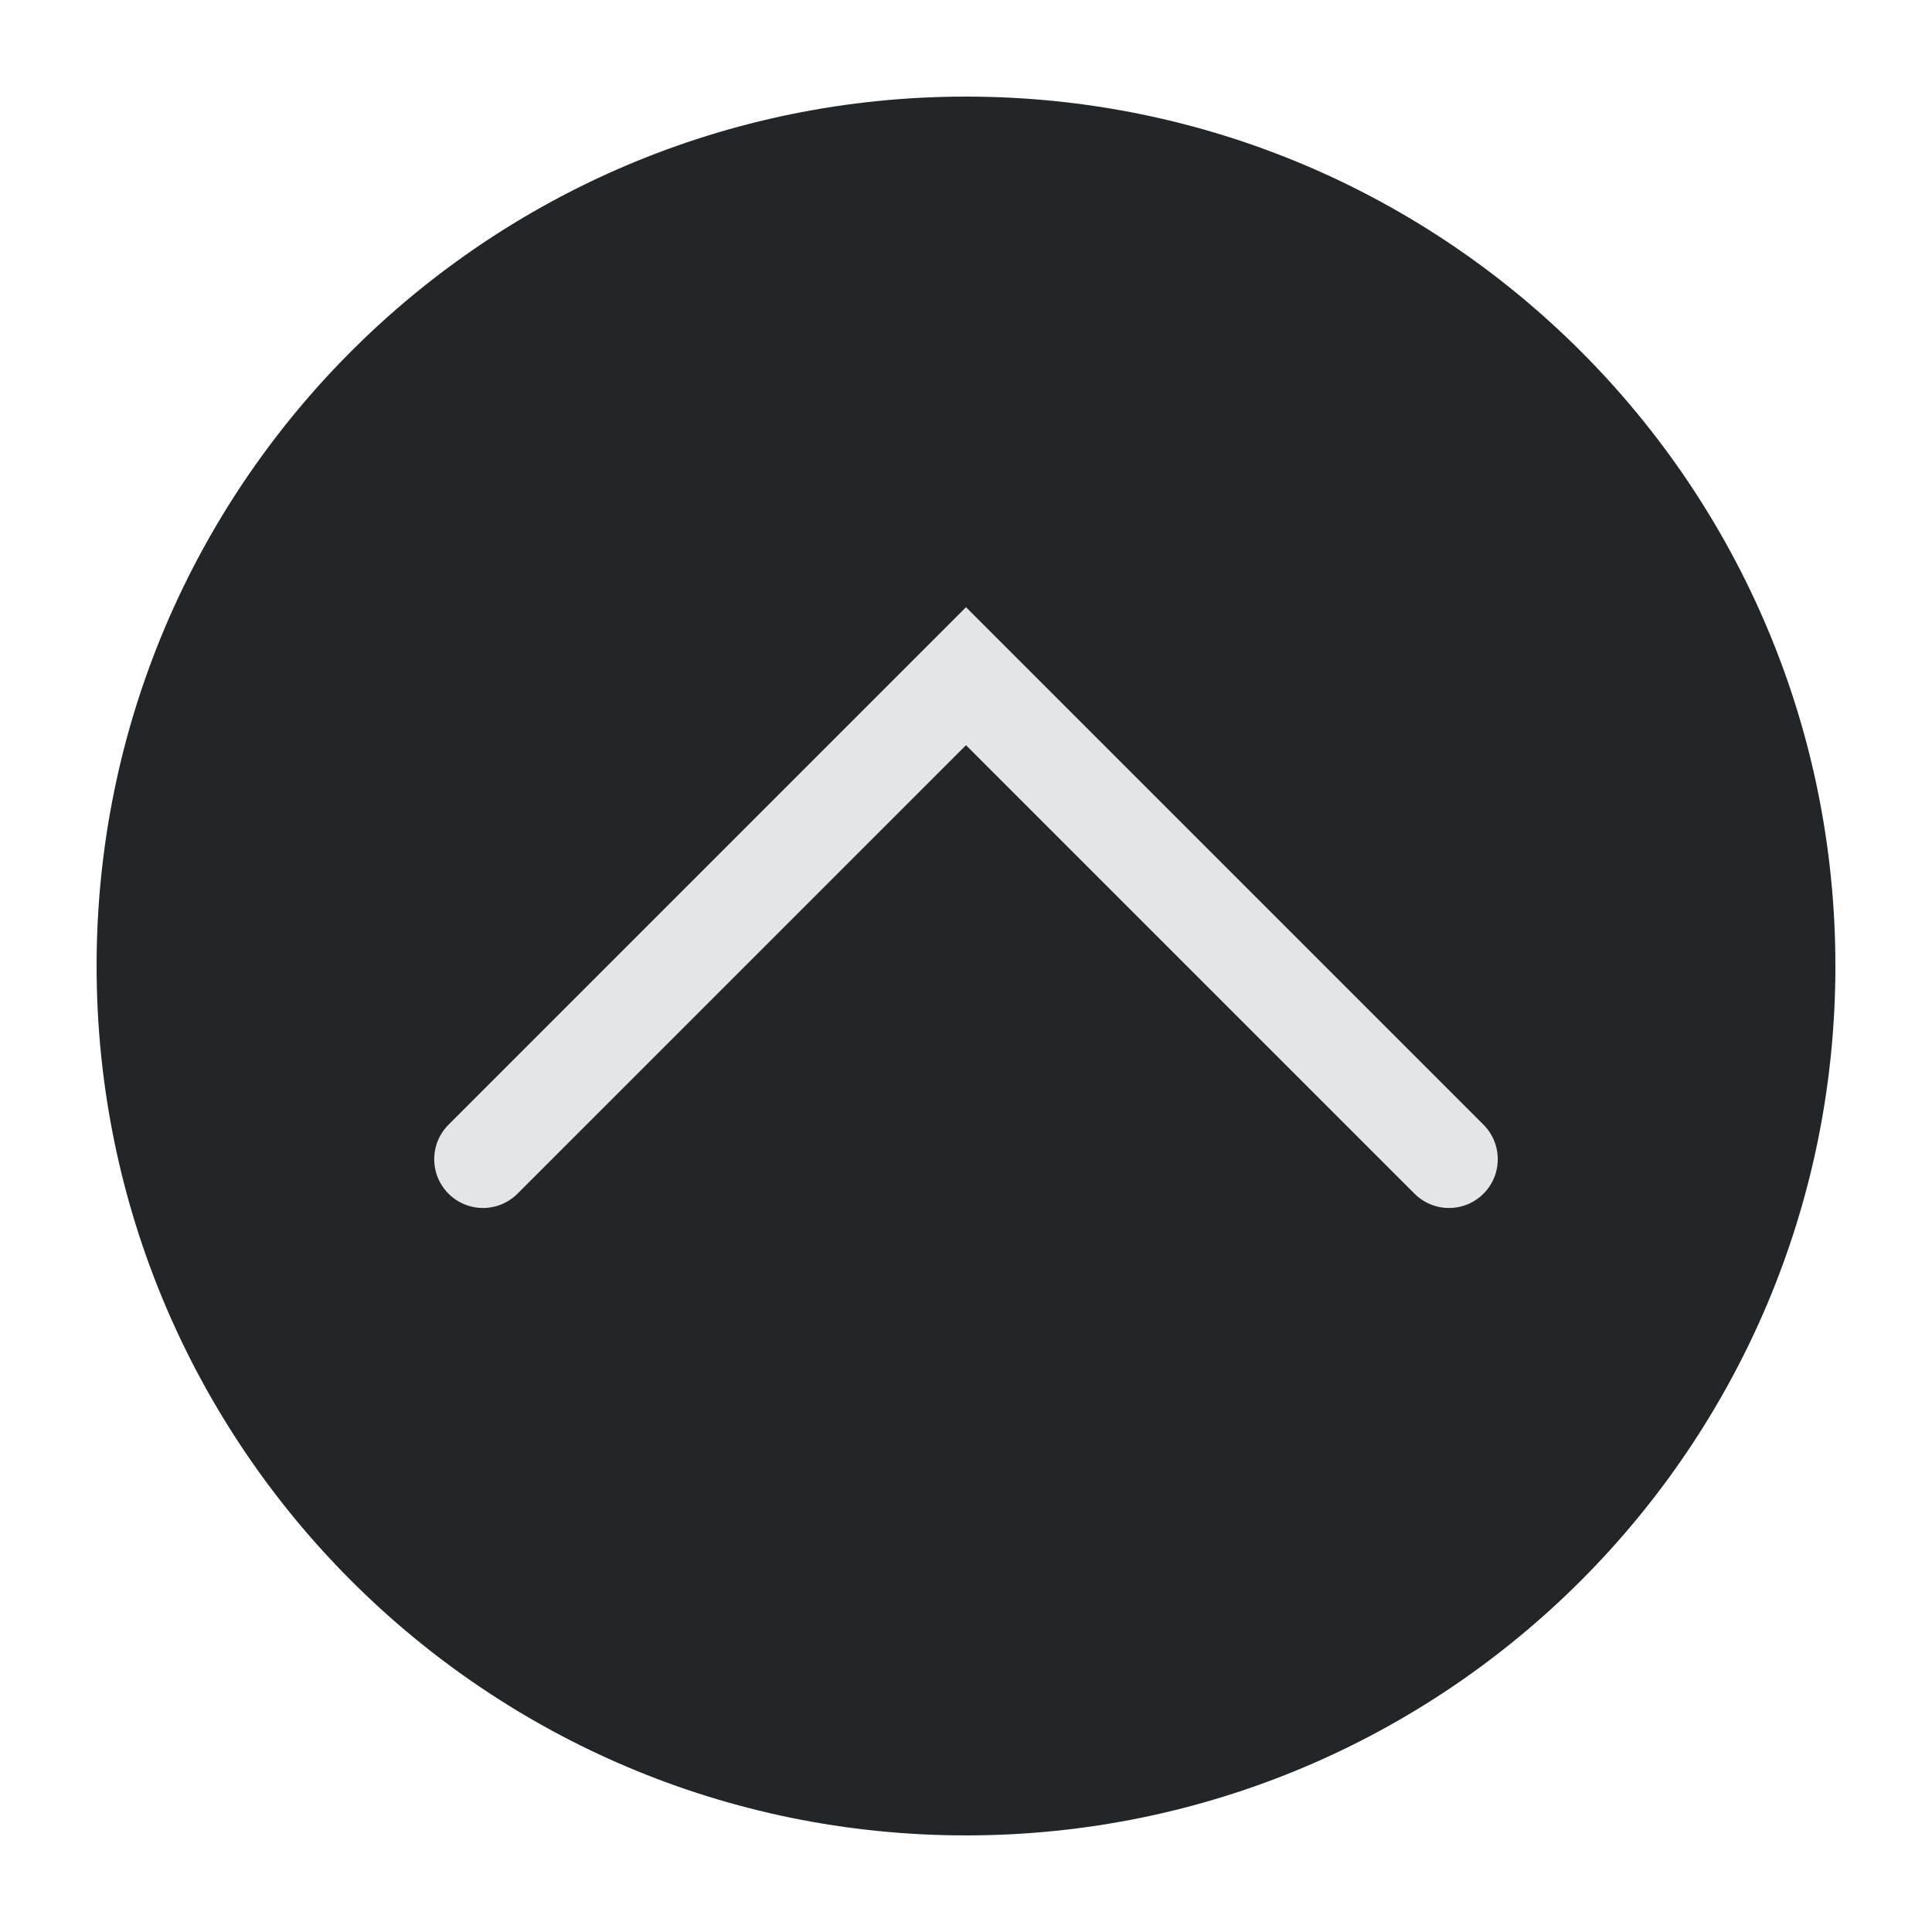
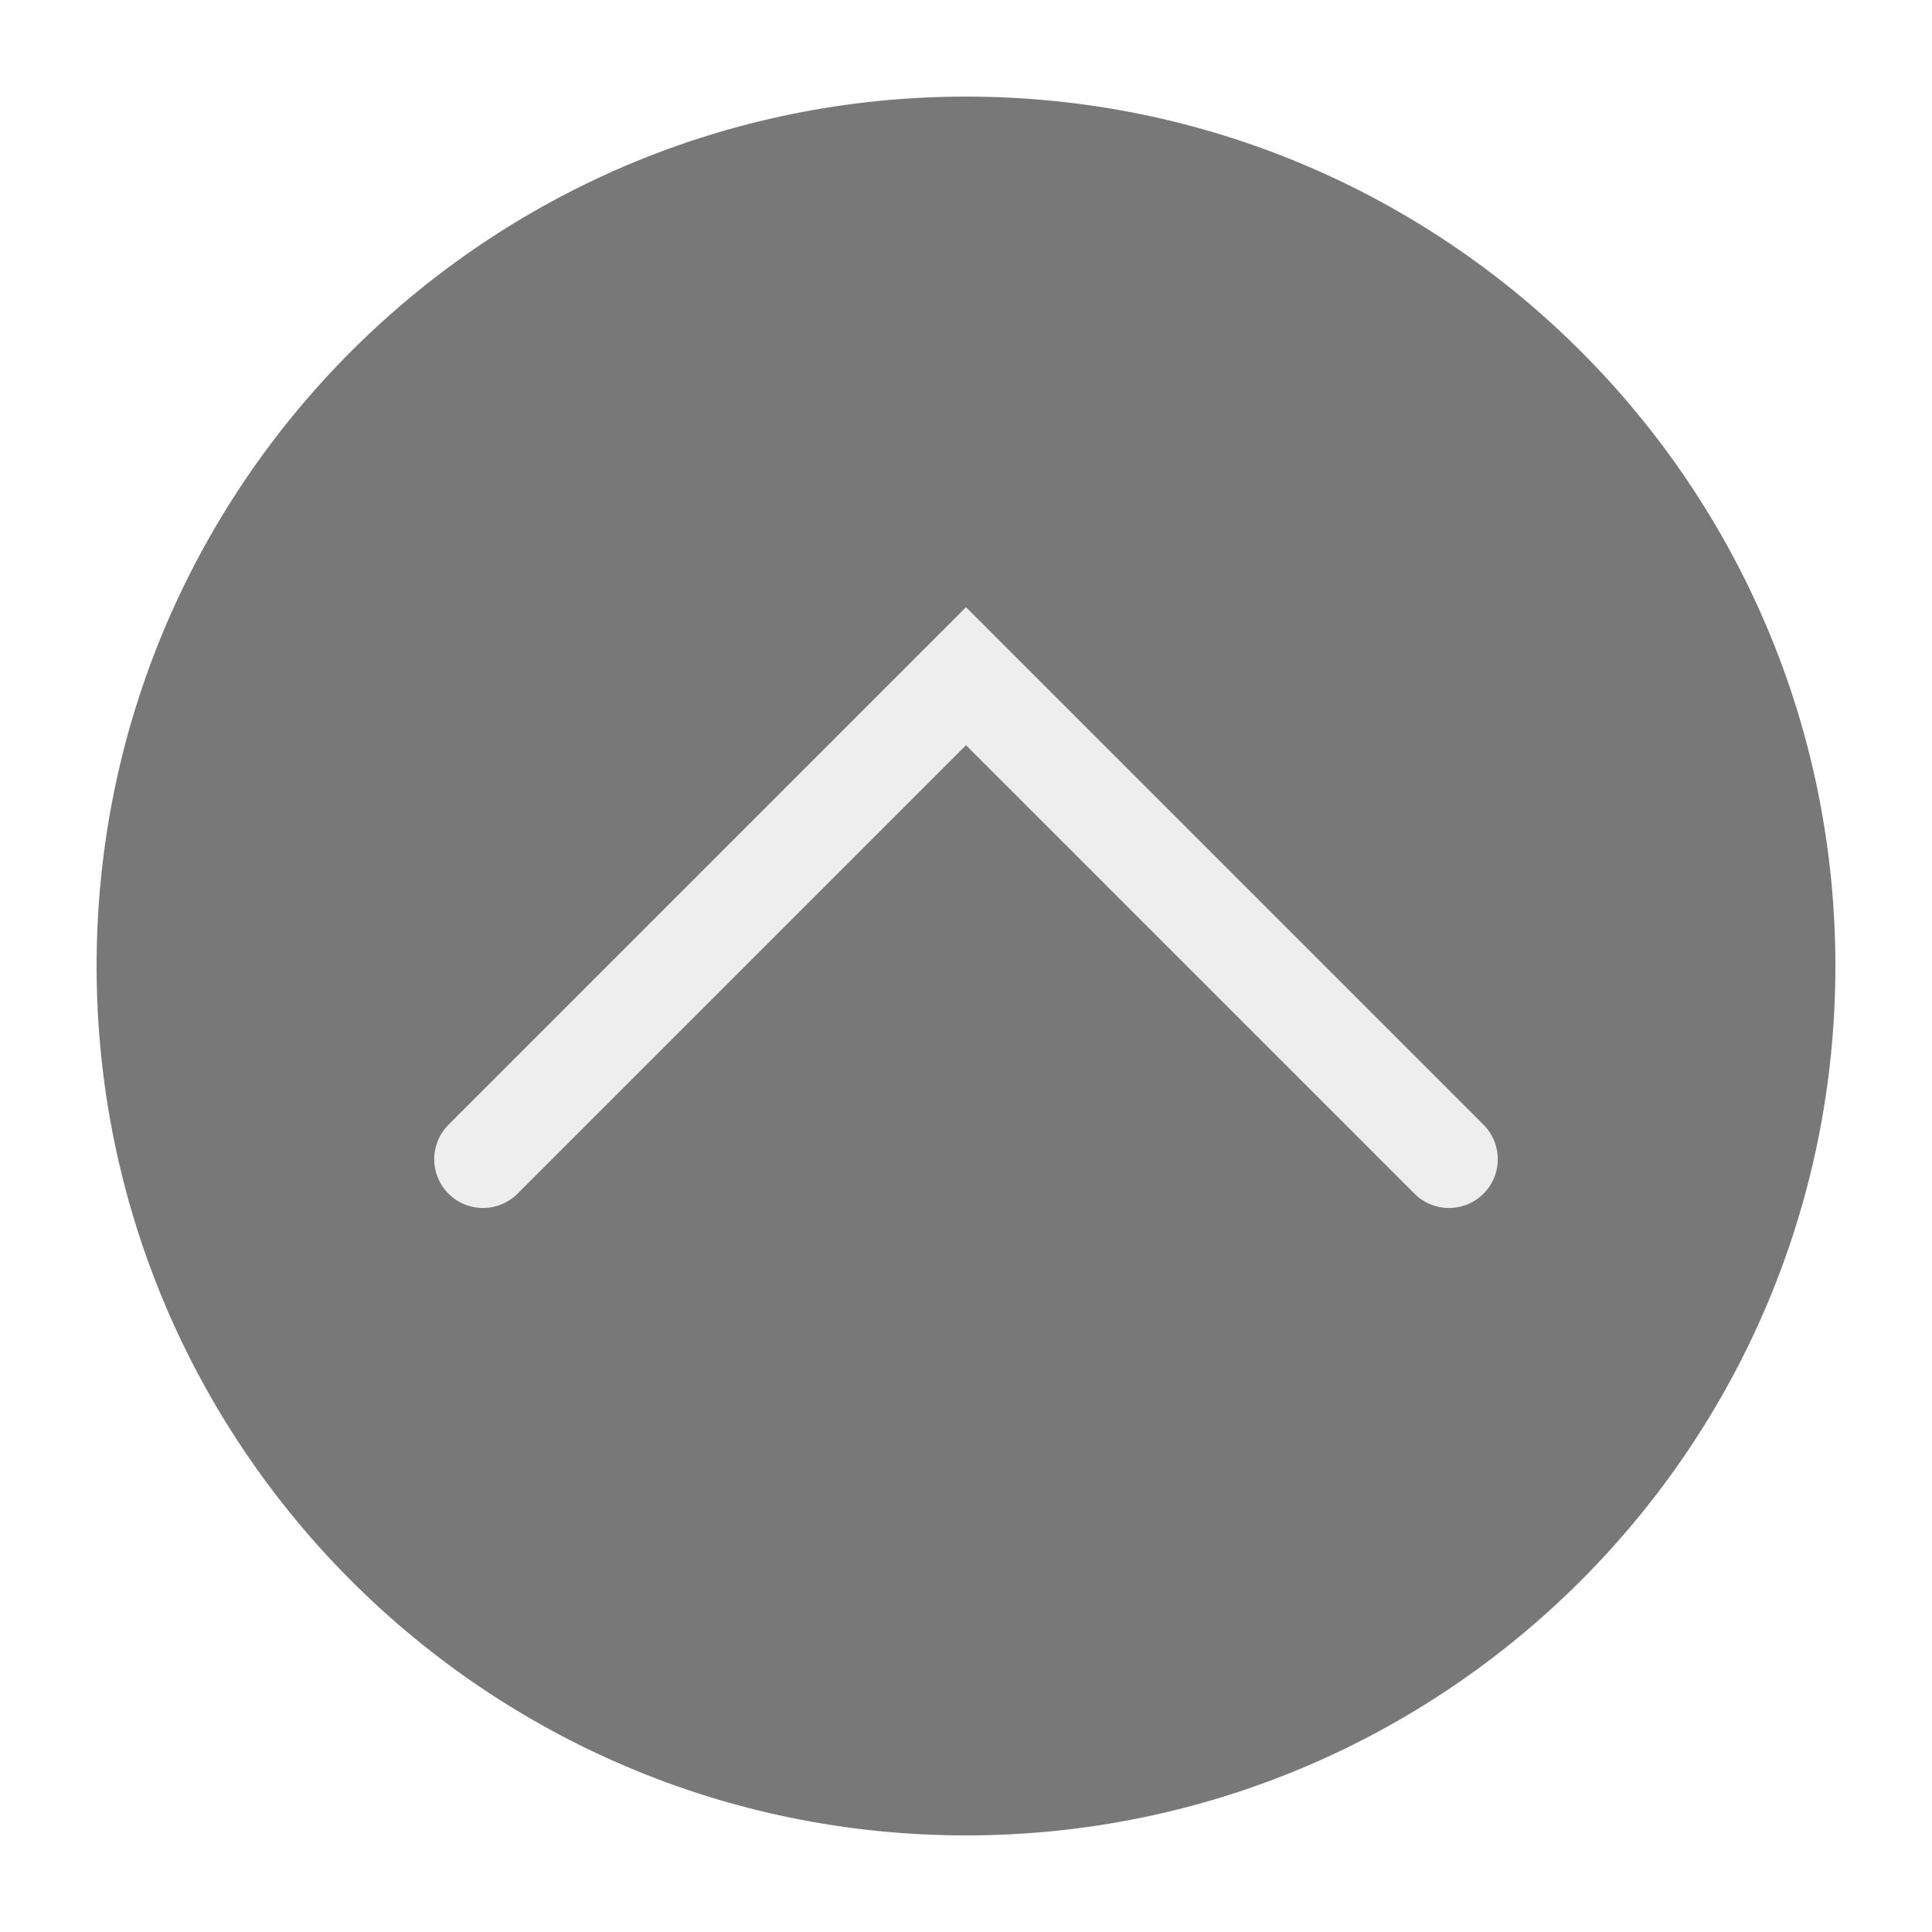
<svg xmlns="http://www.w3.org/2000/svg" viewBox="0 0 50 50" version="1.2" baseProfile="tiny">
  <defs>
</defs>
  <g fill="none" stroke="black" stroke-width="1" fill-rule="evenodd" stroke-linecap="square" stroke-linejoin="bevel">
-     <g fill="#232629" fill-opacity="1" stroke="none" transform="matrix(2.5,0,0,2.5,2.5,2.5)" font-family="Noto Sans" font-size="10" font-weight="400" font-style="normal">
+     <g fill="#787878" fill-opacity="1" stroke="none" transform="matrix(2.5,0,0,2.5,2.5,2.5)" font-family="Noto Sans" font-size="10" font-weight="400" font-style="normal">
      <circle cx="9" cy="9" r="9" />
    </g>
-     <g fill="none" stroke="#e3e5e7" stroke-opacity="1" stroke-width="1.01" stroke-linecap="round" stroke-linejoin="miter" stroke-miterlimit="2" transform="matrix(2.5,0,0,2.5,2.5,2.5)" font-family="Noto Sans" font-size="10" font-weight="400" font-style="normal">
+     <g fill="none" stroke="#eeeeee" stroke-opacity="1" stroke-width="1.01" stroke-linecap="round" stroke-linejoin="miter" stroke-miterlimit="2" transform="matrix(2.5,0,0,2.5,2.5,2.5)" font-family="Noto Sans" font-size="10" font-weight="400" font-style="normal">
      <polyline fill="none" vector-effect="none" points="4,11 9,6 14,11 " />
    </g>
    <g fill="none" stroke="#000000" stroke-opacity="1" stroke-width="1" stroke-linecap="square" stroke-linejoin="bevel" transform="matrix(1,0,0,1,0,0)" font-family="Noto Sans" font-size="10" font-weight="400" font-style="normal">
</g>
  </g>
</svg>
